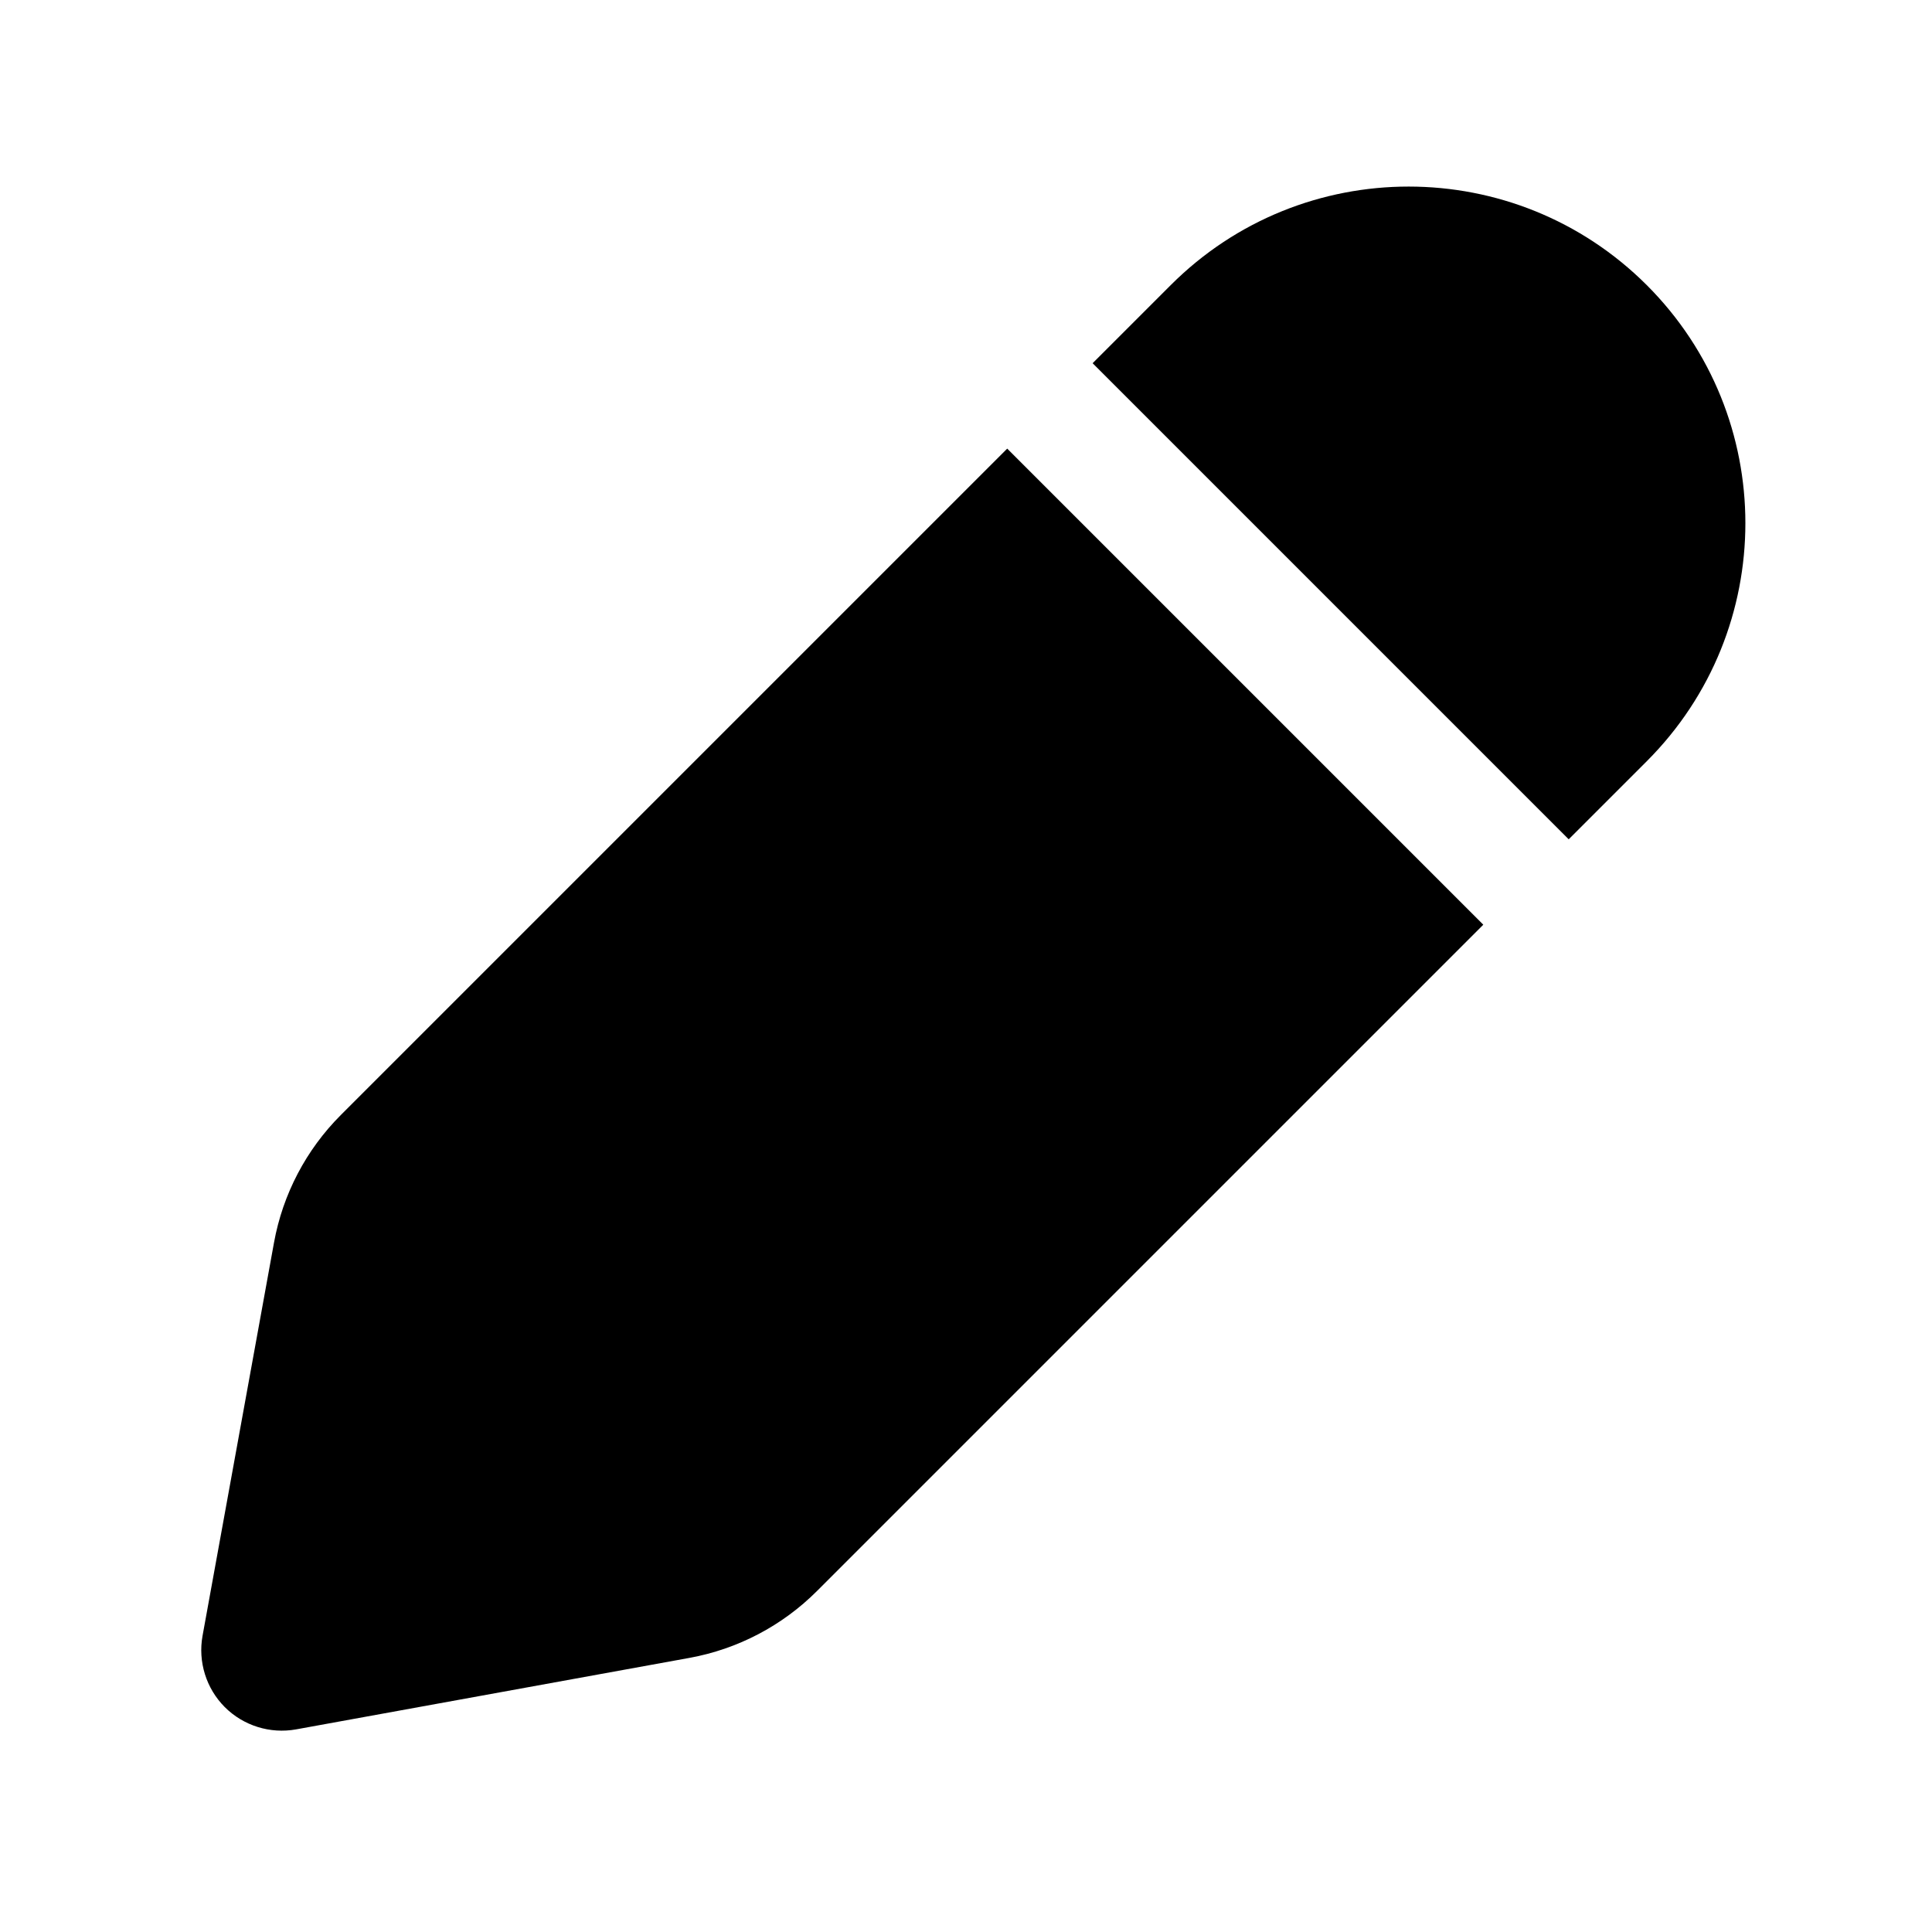
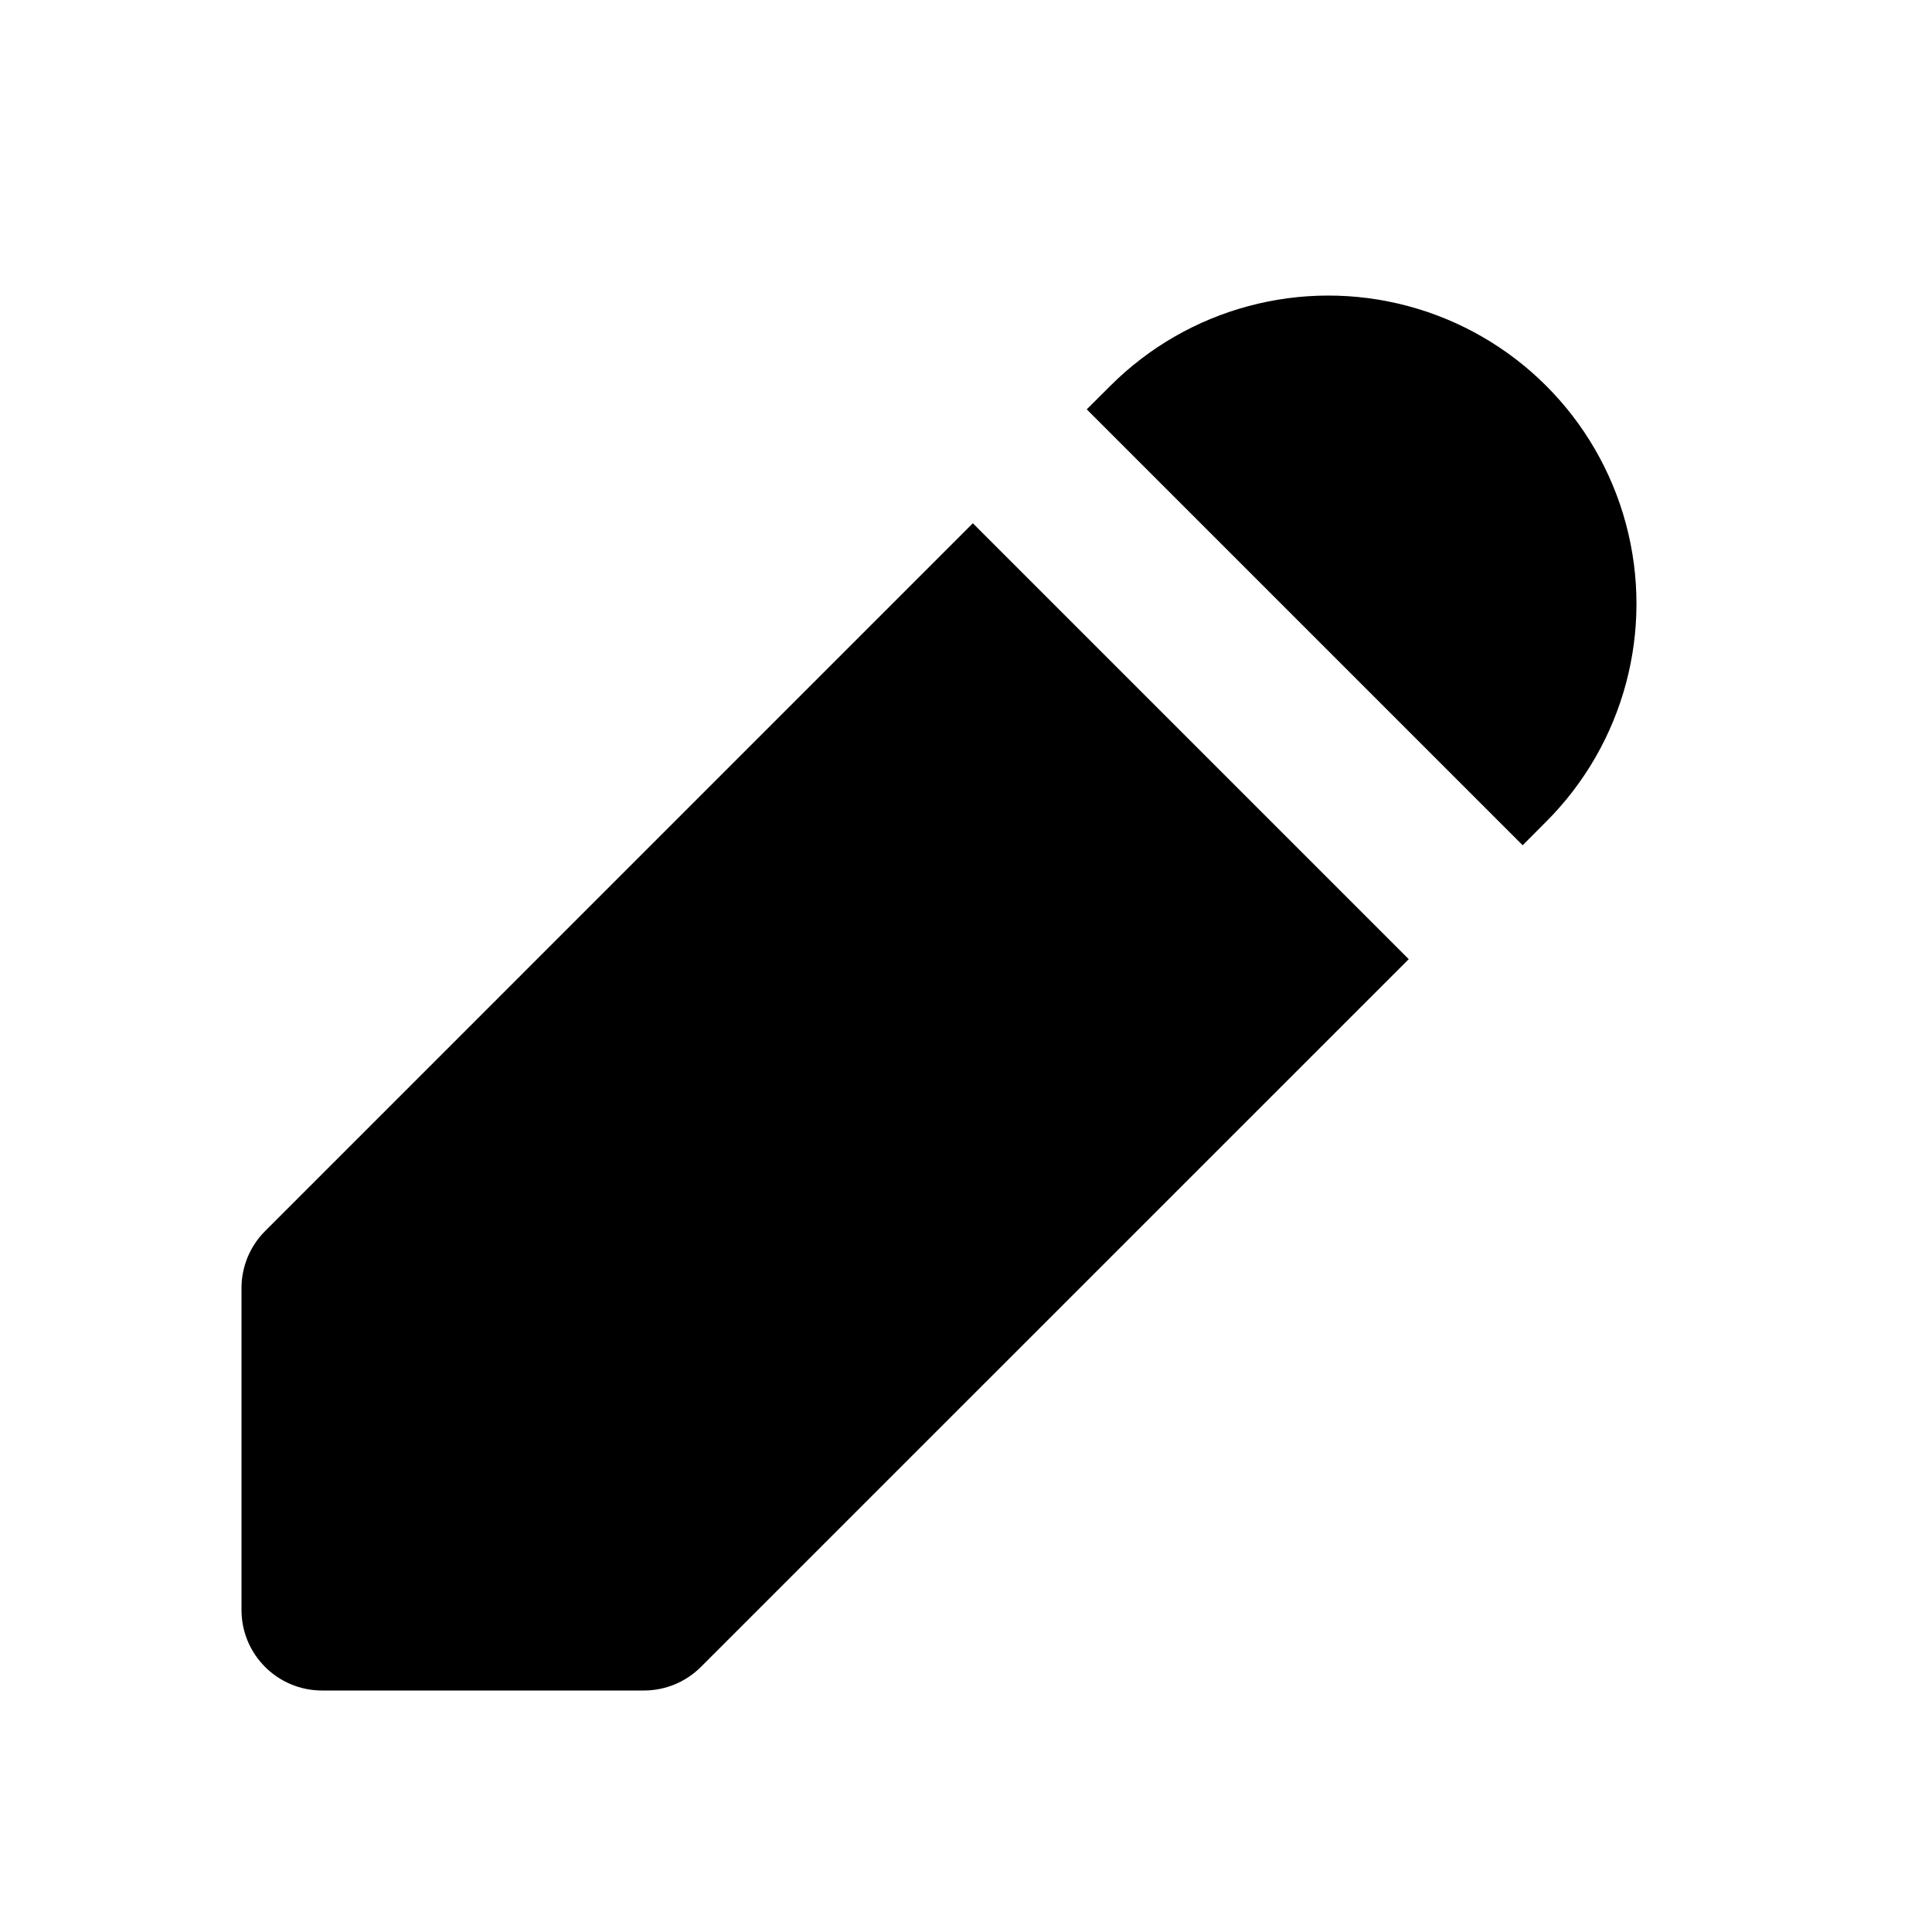
- <svg xmlns="http://www.w3.org/2000/svg" width="24" height="24" viewBox="0 0 24 24" fill="none">
-   <path d="M18.426 11.487L10.148 19.765C9.717 20.196 9.164 20.486 8.564 20.595L3.678 21.483C3.356 21.541 3.024 21.438 2.792 21.206C2.561 20.974 2.458 20.643 2.516 20.321L3.404 15.435C3.513 14.835 3.803 14.282 4.234 13.851L12.512 5.573L18.426 11.487Z" fill="black" />
-   <path d="M14.543 3.542C16.175 1.909 18.823 1.91 20.457 3.542C22.09 5.175 22.09 7.823 20.457 9.456L19.487 10.426L13.573 4.512L14.543 3.542Z" fill="black" />
+ <svg xmlns="http://www.w3.org/2000/svg" width="24" height="24" viewBox="0 0 24 24" fill="currentColor" class="icon icon-tabler icons-tabler-filled icon-tabler-pencil">
+   <path stroke="none" d="M0 0h24v24H0z" fill="none" />
+   <path d="M12.085 6.5l5.415 5.415l-8.793 8.792a1 1 0 0 1 -.707 .293h-4a1 1 0 0 1 -1 -1v-4a1 1 0 0 1 .293 -.707zm5.406 -2.698a3.828 3.828 0 0 1 1.716 6.405l-.292 .293l-5.415 -5.415l.293 -.292a3.83 3.83 0 0 1 3.698 -.991" />
</svg>
